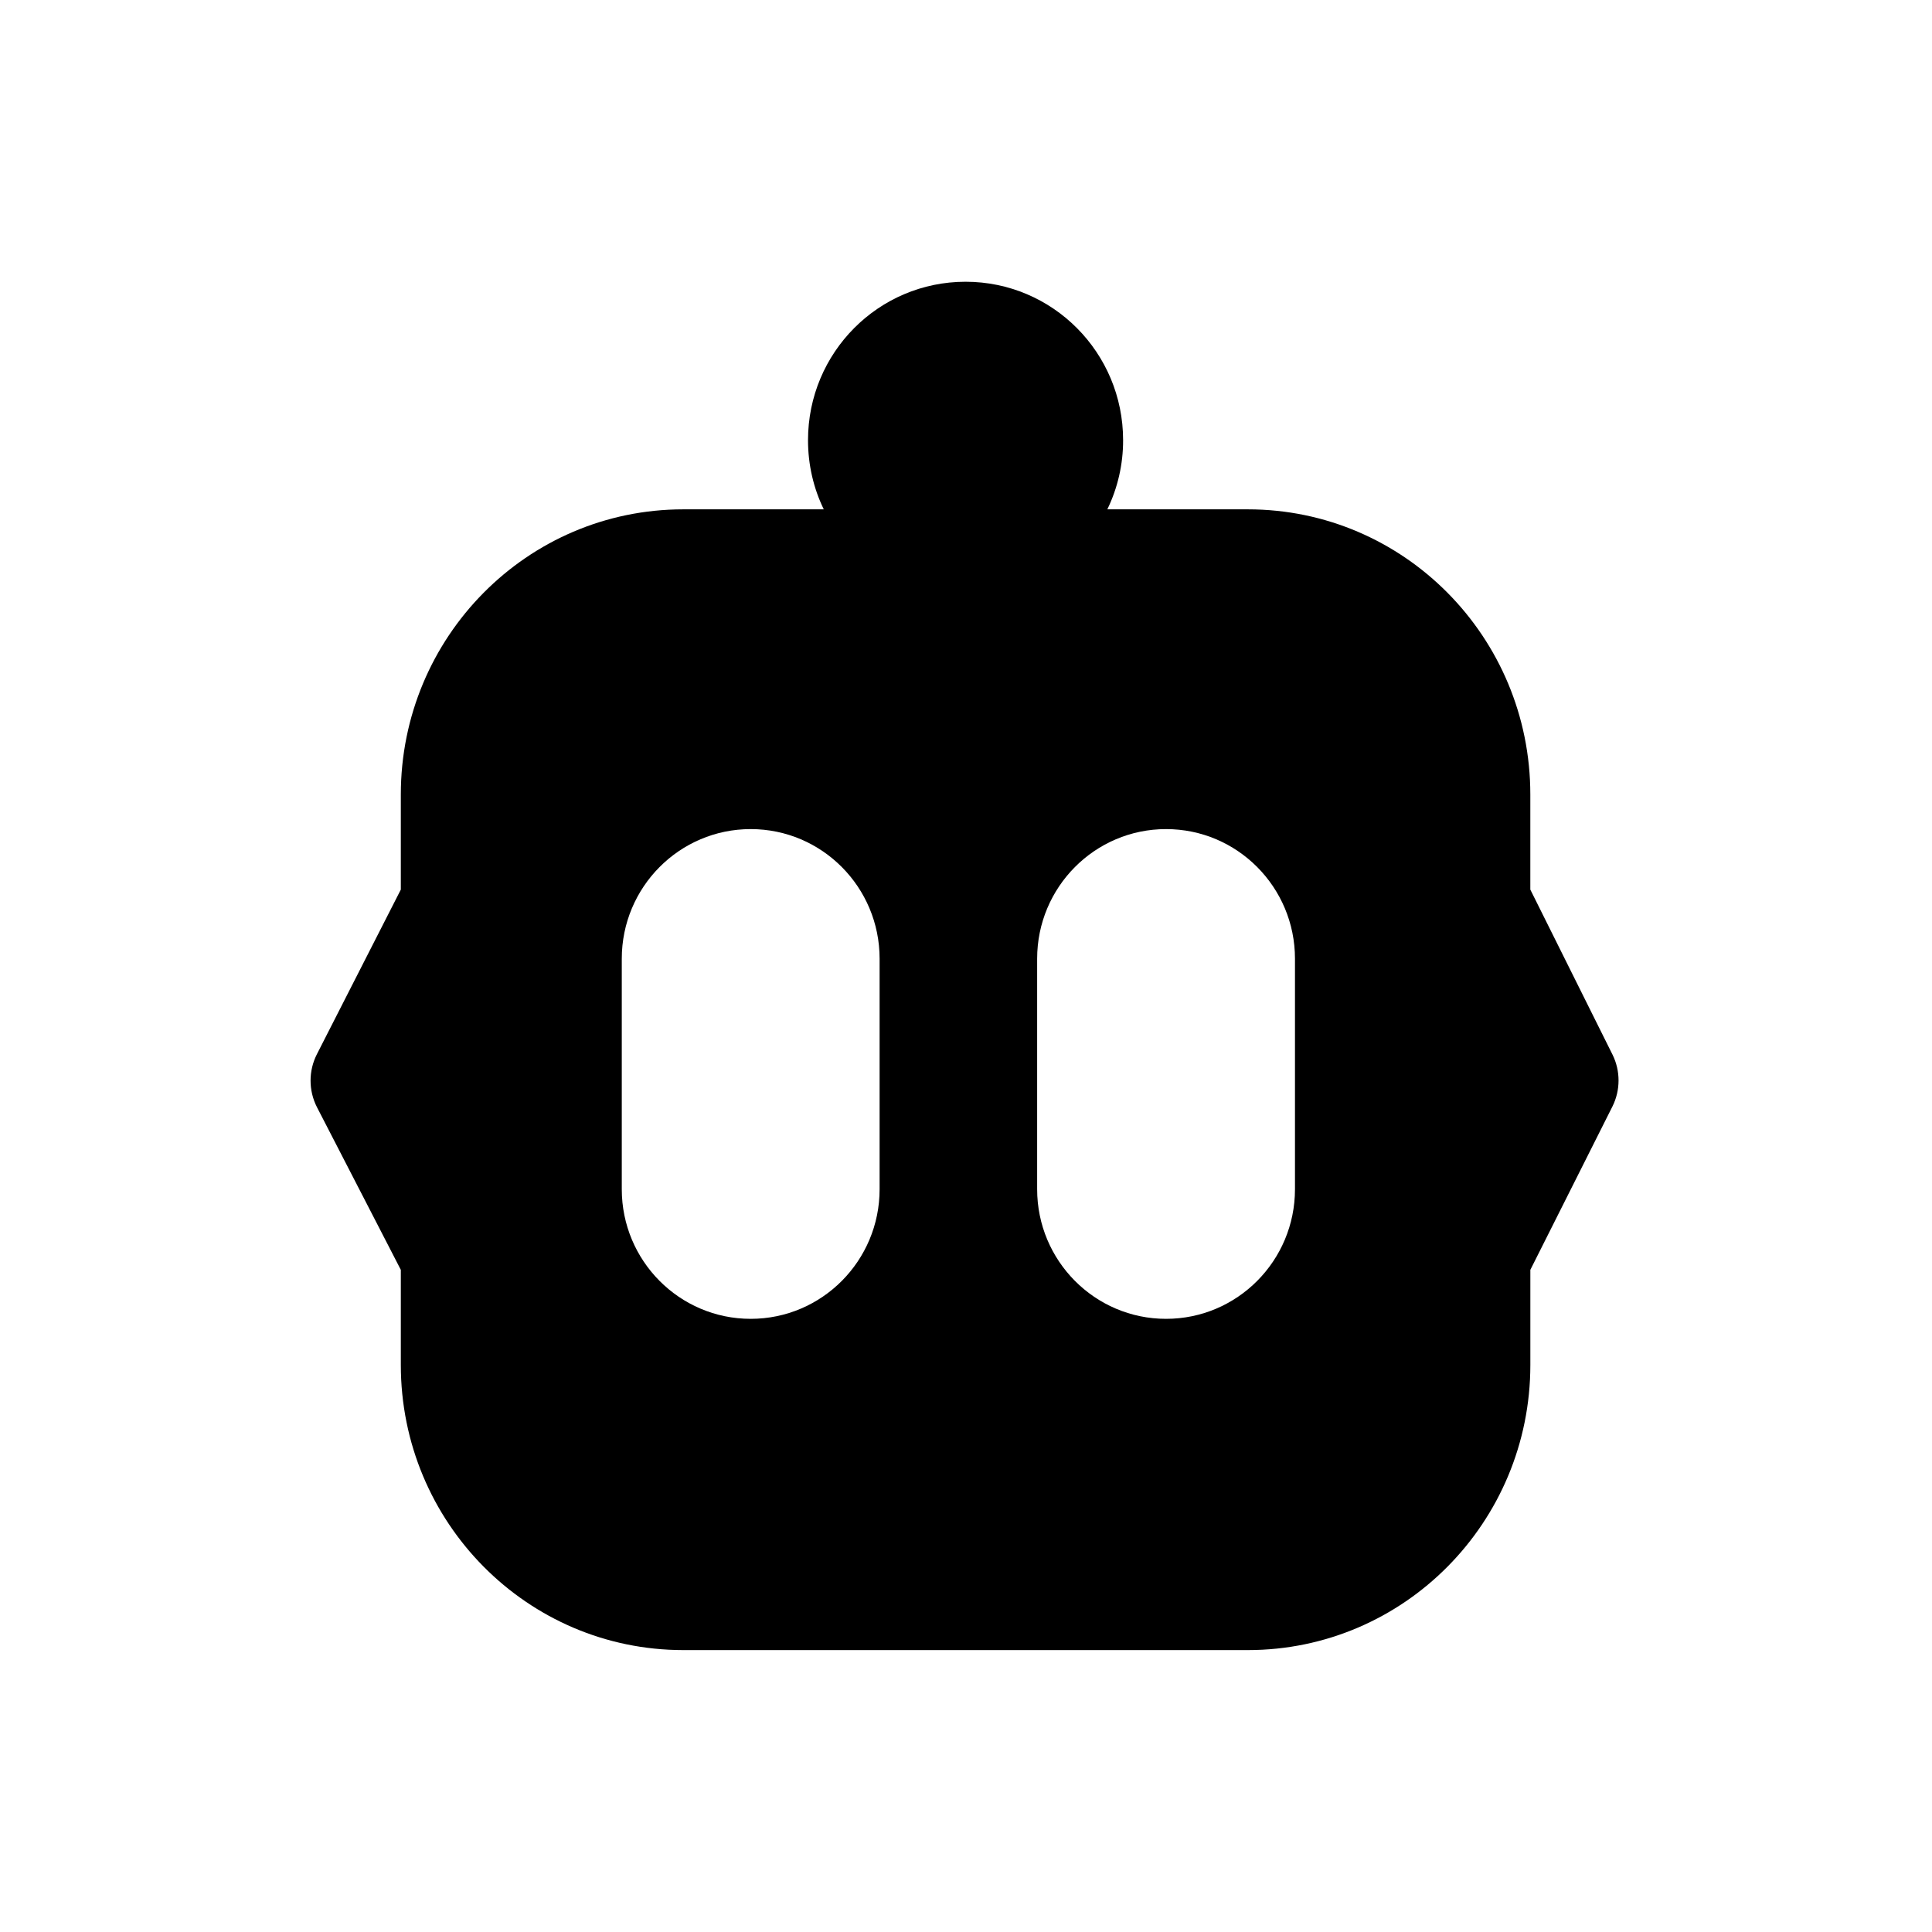
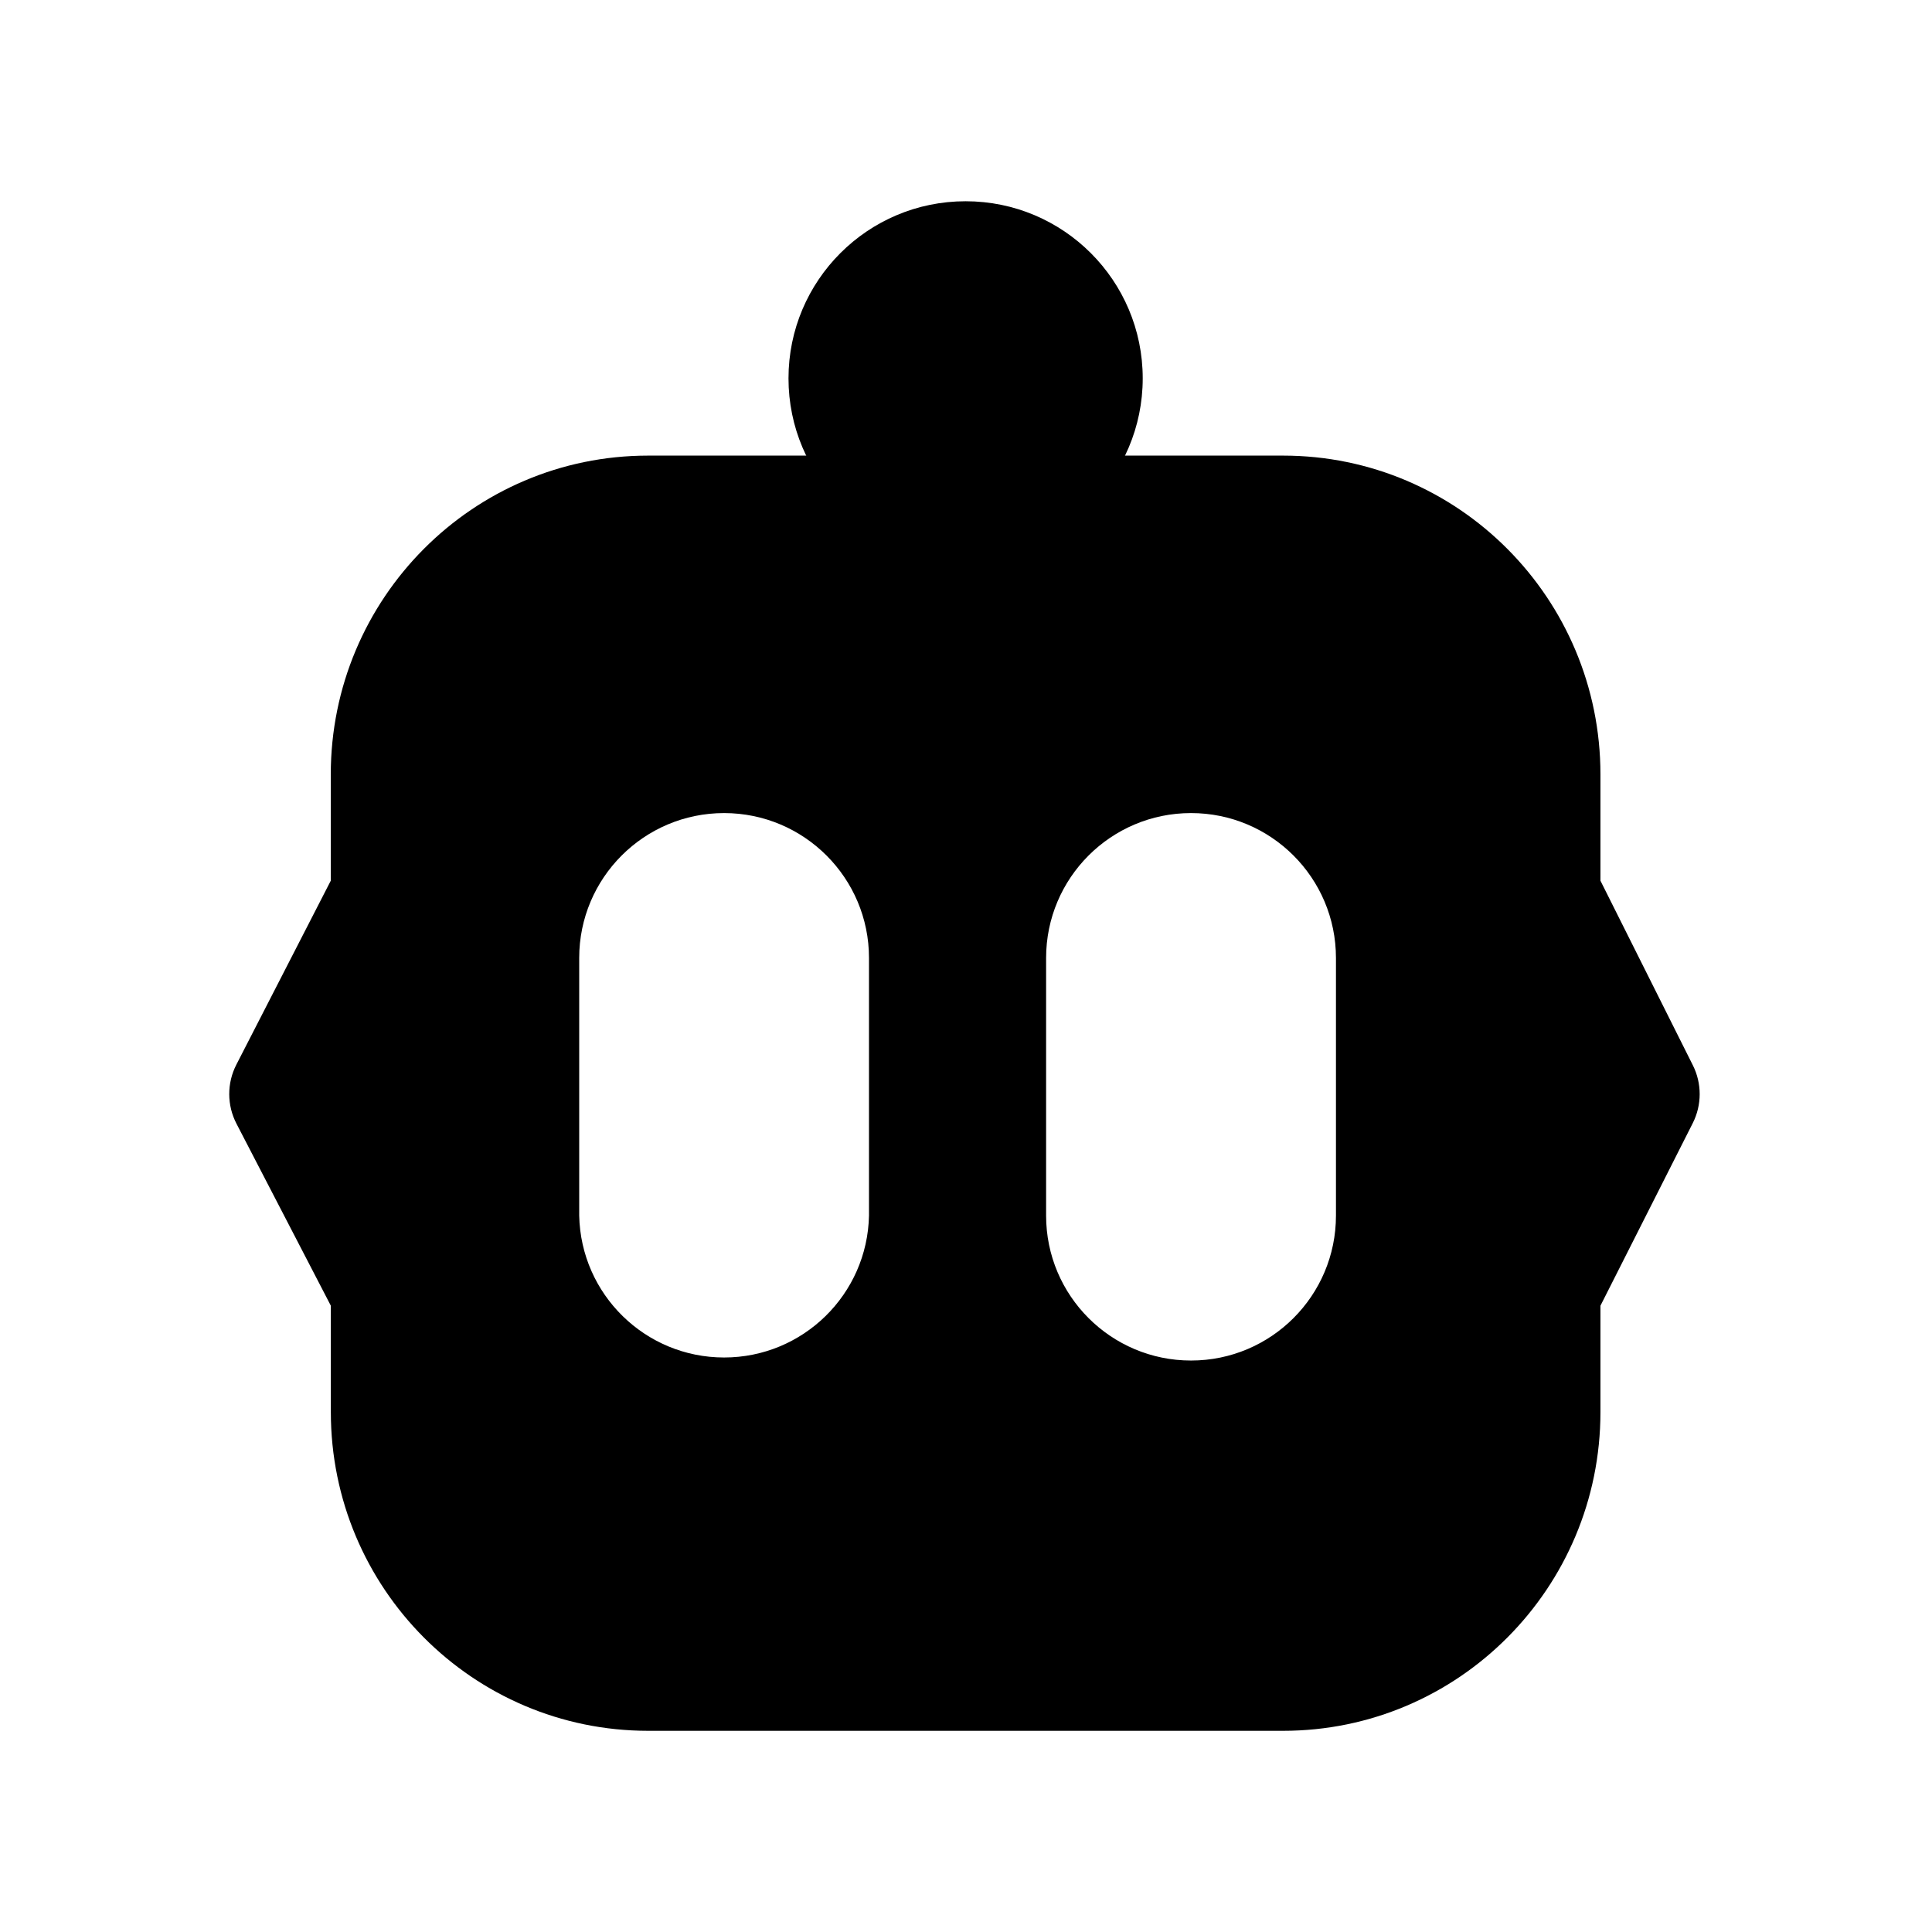
<svg xmlns="http://www.w3.org/2000/svg" width="24" height="24" viewBox="0 0 24 24" fill="none">
-   <path transform="translate(3.85 3.5) scale(0.034904)" fill="currentColor" d="M463.6 275.08l-29.26-58.75V182.5c0-56.08-45.01-101.5-100.53-101.5H283.8a56.14 56.14 0 0 0 5.61-24.61C289.41 25.22 264.33 0 233.34 0s-56.07 25.22-56.07 56.39c0 8.82 1.99 17.17 5.61 24.61h-50.01C77.36 81 32.35 126.42 32.35 182.5v33.83L2.48 274.92a20.77 20.77 0 0 0 0 18.81l29.87 57.93v33.83c0 56.08 45.01 101.5 100.52 101.5h200.95c55.51 0 100.53-45.42 100.53-101.5v-33.83l29.21-58.13a20.78 20.78 0 0 0 .04-18.45ZM202.75 322.96c0 25.48-20.54 46.14-45.88 46.14s-45.88-20.66-45.88-46.14v-82.02c0-25.48 20.54-46.14 45.88-46.14s45.88 20.66 45.88 46.14v82.02Zm147.83 0c0 25.48-20.54 46.14-45.88 46.14s-45.88-20.66-45.88-46.14v-82.02c0-25.48 20.54-46.14 45.88-46.14s45.88 20.66 45.88 46.14v82.02Z" />
+   <g transform="translate(2.452 2.500) scale(0.7917)">
+     <path d="M17.035 3.991c2.75 0 4.98 2.24 4.98 5.003v1.667l1.45 2.896a1.01 1.01 0 01-.002.909l-1.448 2.864v1.668c0 2.762-2.23 5.002-4.98 5.002H7.074c-2.751 0-4.98-2.24-4.98-5.002V17.33l-1.48-2.855a1.01 1.01 0 01-.003-.927l1.482-2.887V8.994c0-2.763 2.23-5.003 4.98-5.003h9.962zM8.265 9.6a2.274 2.274 0 00-2.274 2.274v4.042a2.274 2.274 0 004.547 0v-4.042A2.274 2.274 0 008.265 9.6zm7.326 0a2.274 2.274 0 00-2.274 2.274v4.042a2.274 2.274 0 104.548 0v-4.042A2.274 2.274 0 0015.59 9.6z" fill="currentColor" />
+     <path d="M12.054 5.558a2.779 2.779 0 100-5.558 2.779 2.779 0 000 5.558z" fill="currentColor" />
+   </g>
</svg>
